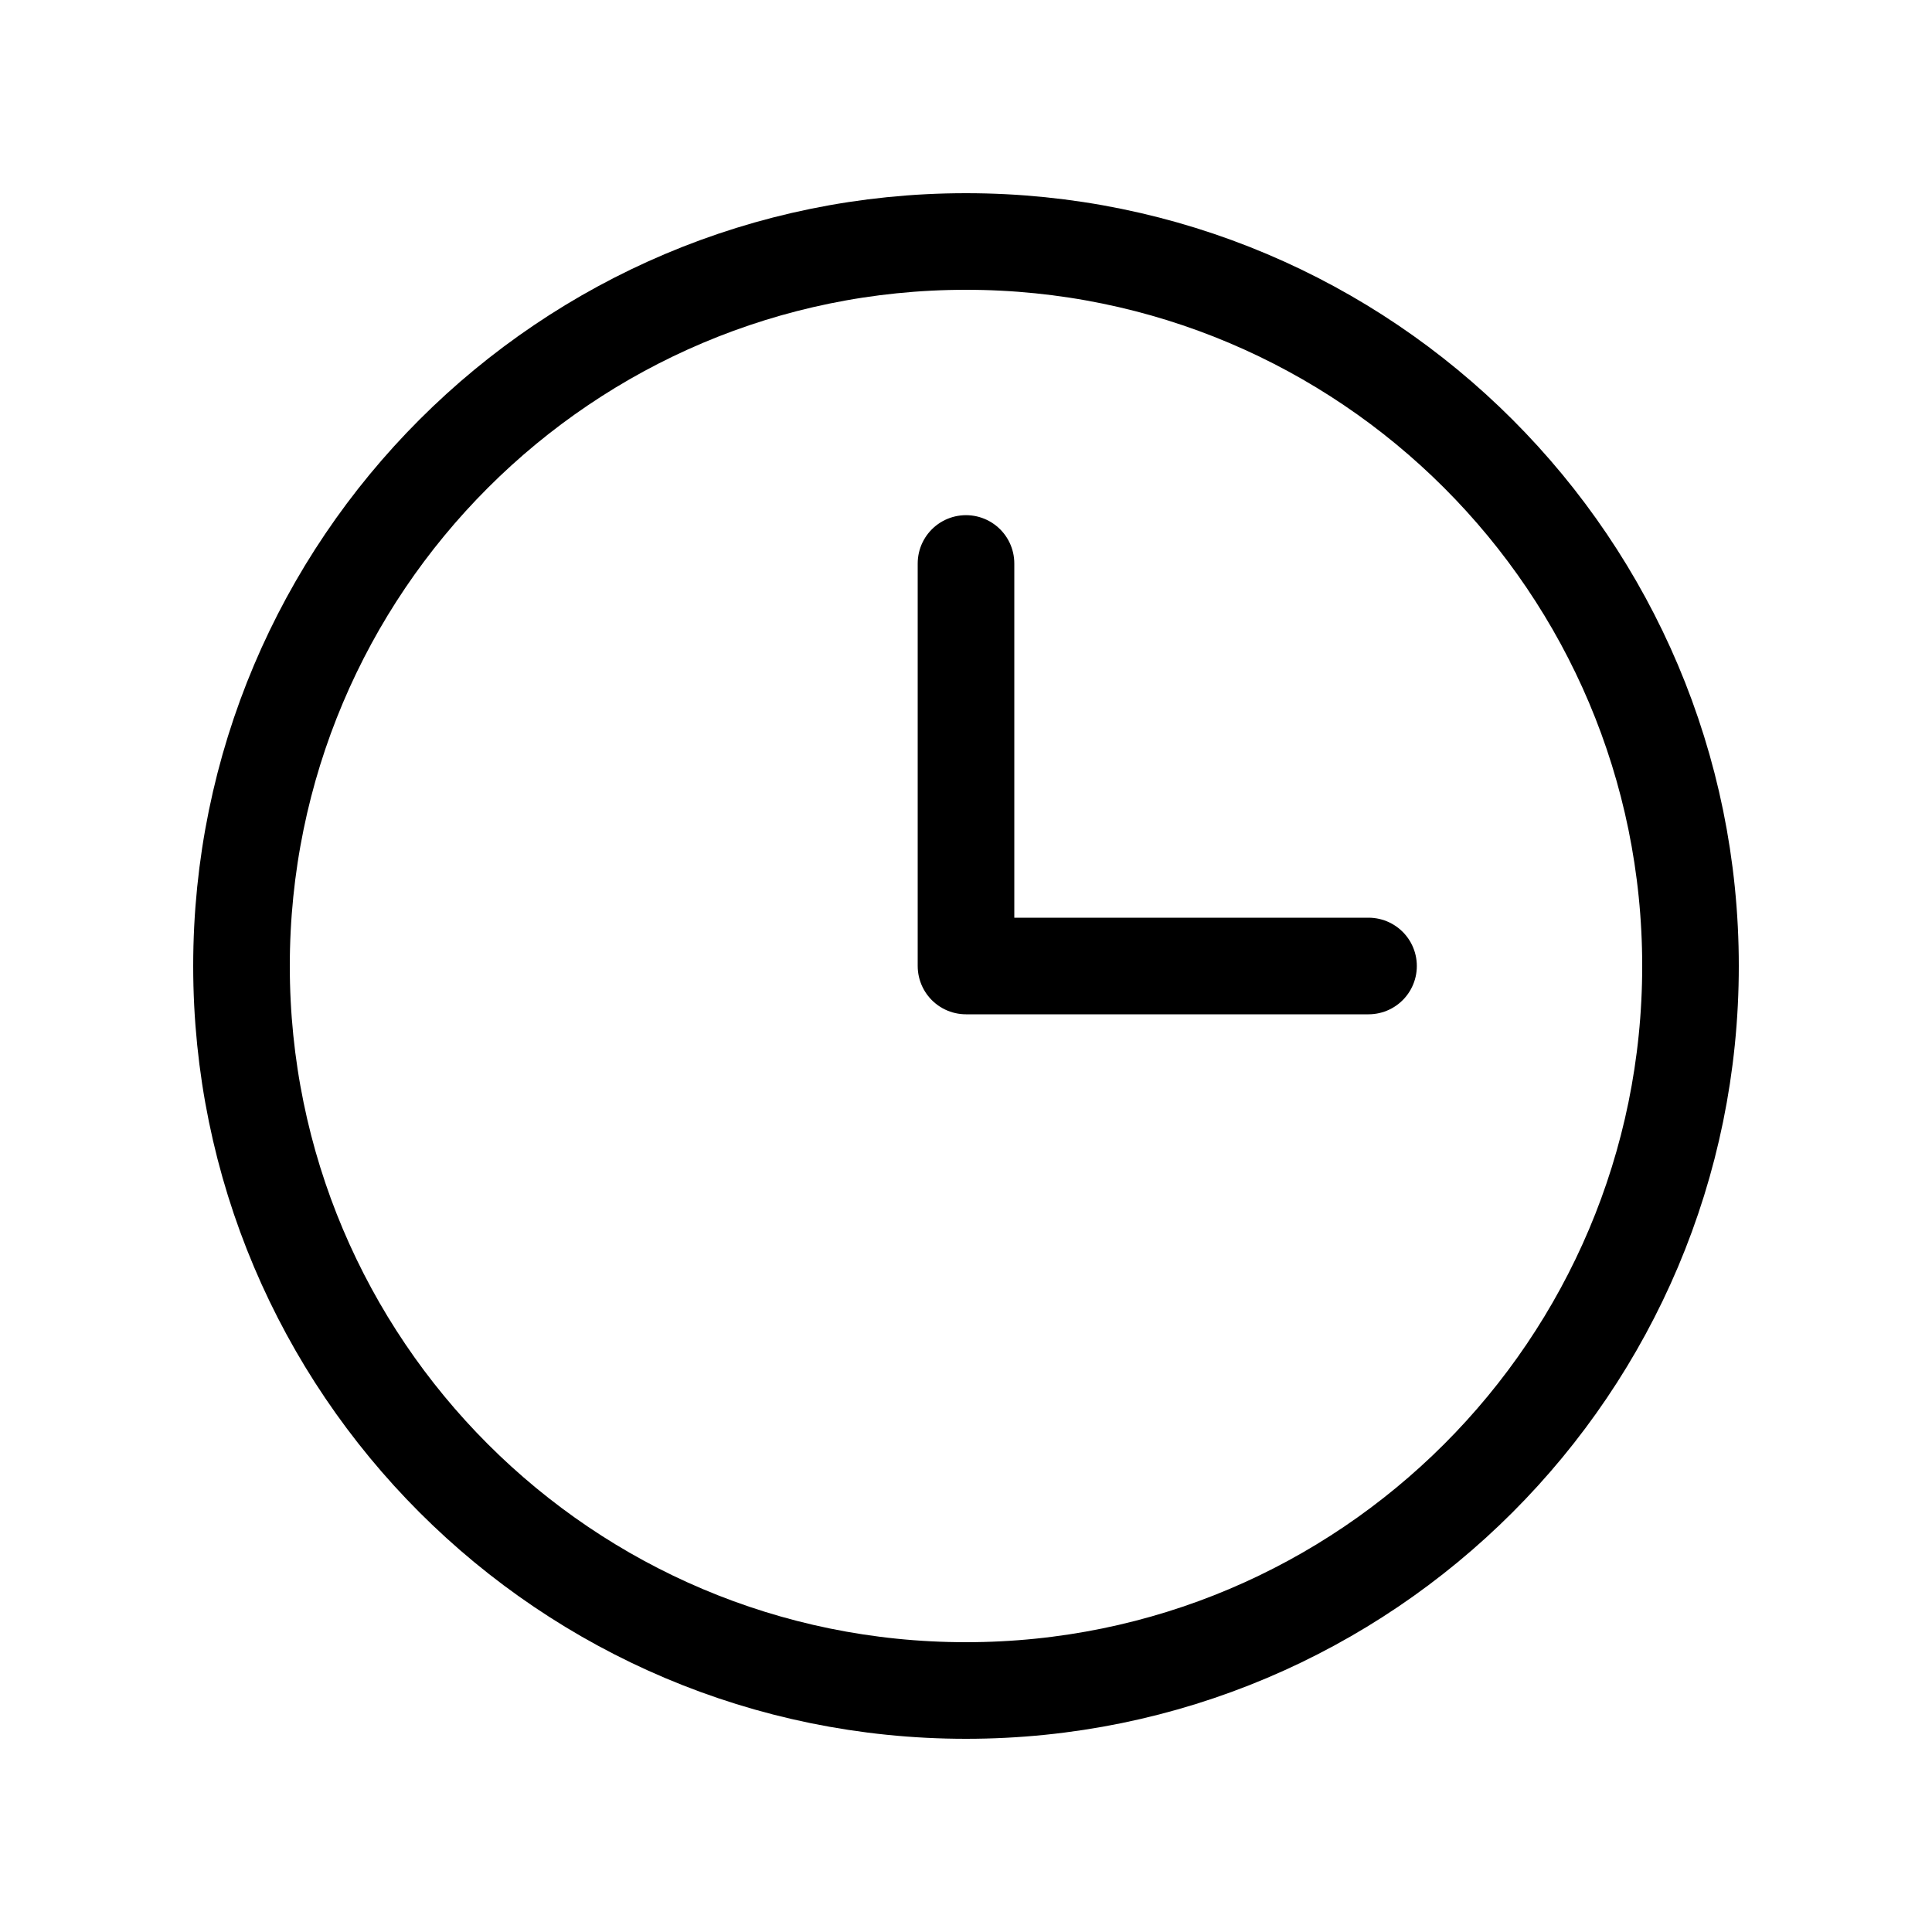
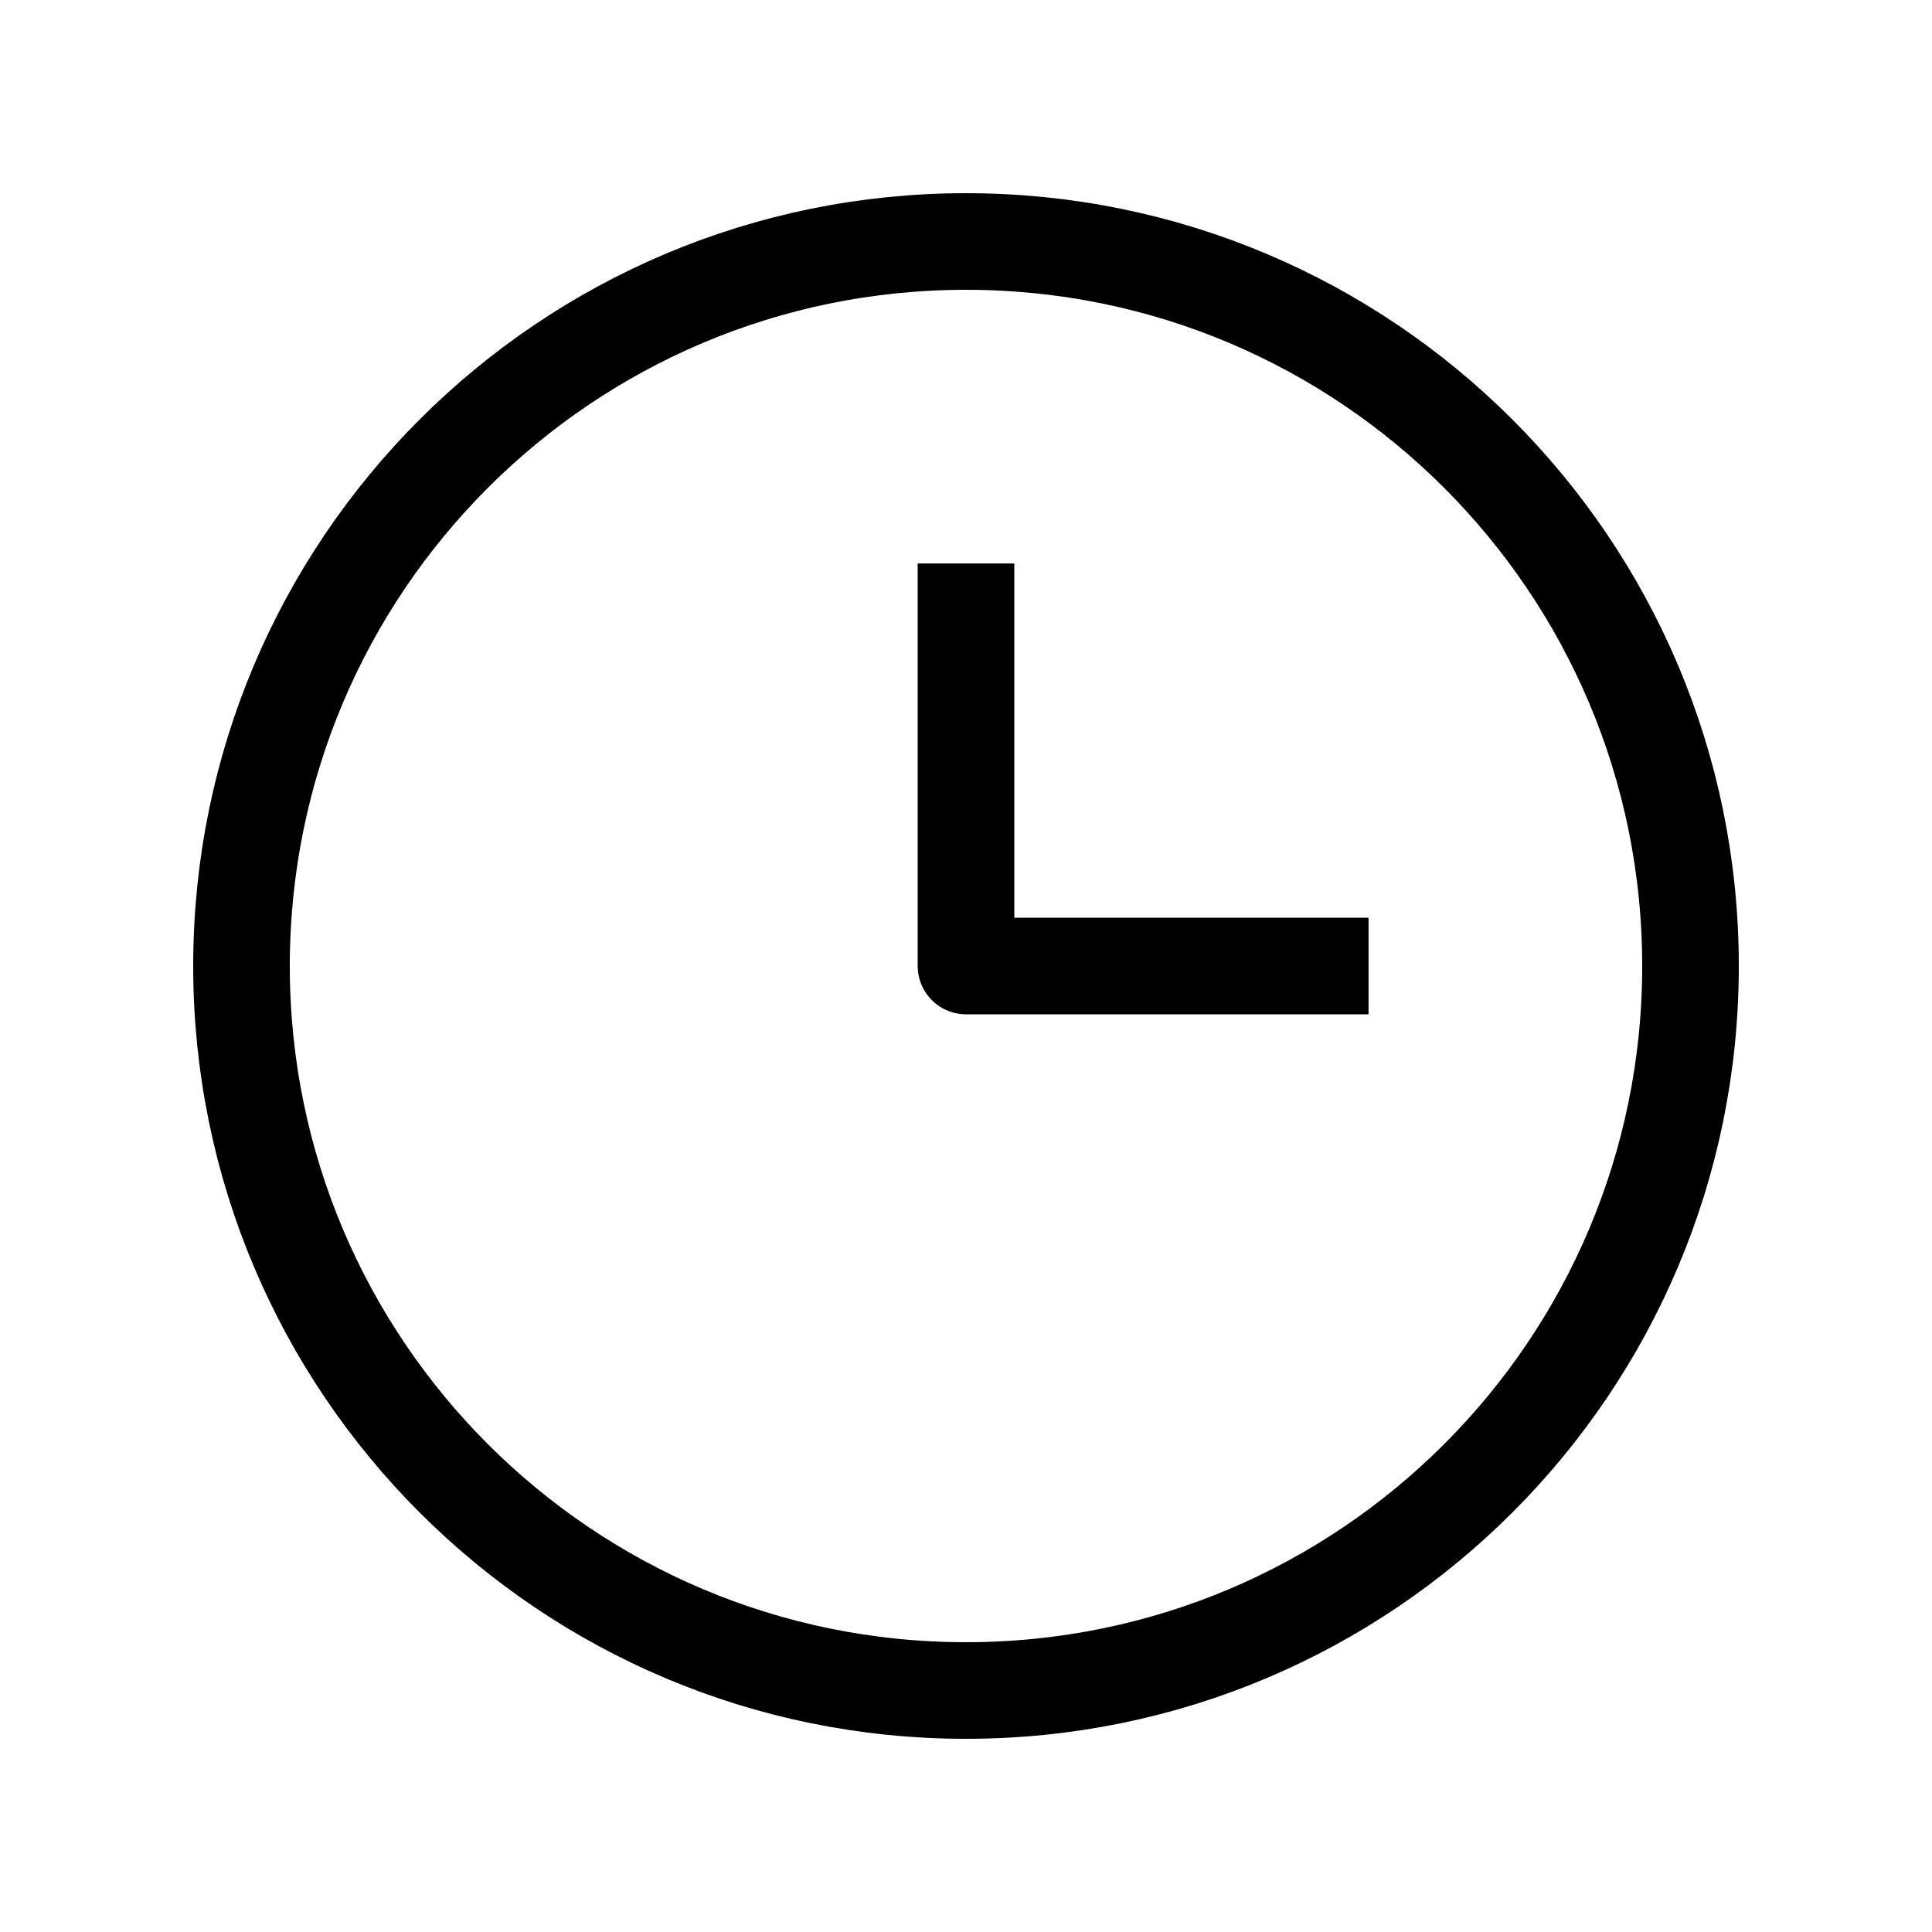
<svg xmlns="http://www.w3.org/2000/svg" width="20" height="20" viewBox="0 0 20 20" fill="none">
  <g id="Calendar / Clock">
-     <path id="Vector" d="M10 5.833V10H14.167M10 17.5C5.858 17.5 2.5 14.142 2.5 10C2.5 5.858 5.858 2.5 10 2.5C14.142 2.5 17.5 5.858 17.5 10C17.5 14.142 14.142 17.5 10 17.5Z" stroke="black" strokeWidth="1.2" stroke-linecap="round" stroke-linejoin="round" />
+     <path id="Vector" d="M10 5.833V10H14.167M10 17.5C5.858 17.5 2.5 14.142 2.5 10C2.5 5.858 5.858 2.5 10 2.5C14.142 2.5 17.5 5.858 17.5 10C17.5 14.142 14.142 17.5 10 17.5Z" stroke="black" strokeWidth="1.2" strokeLinecap="round" stroke-linejoin="round" />
  </g>
</svg>
